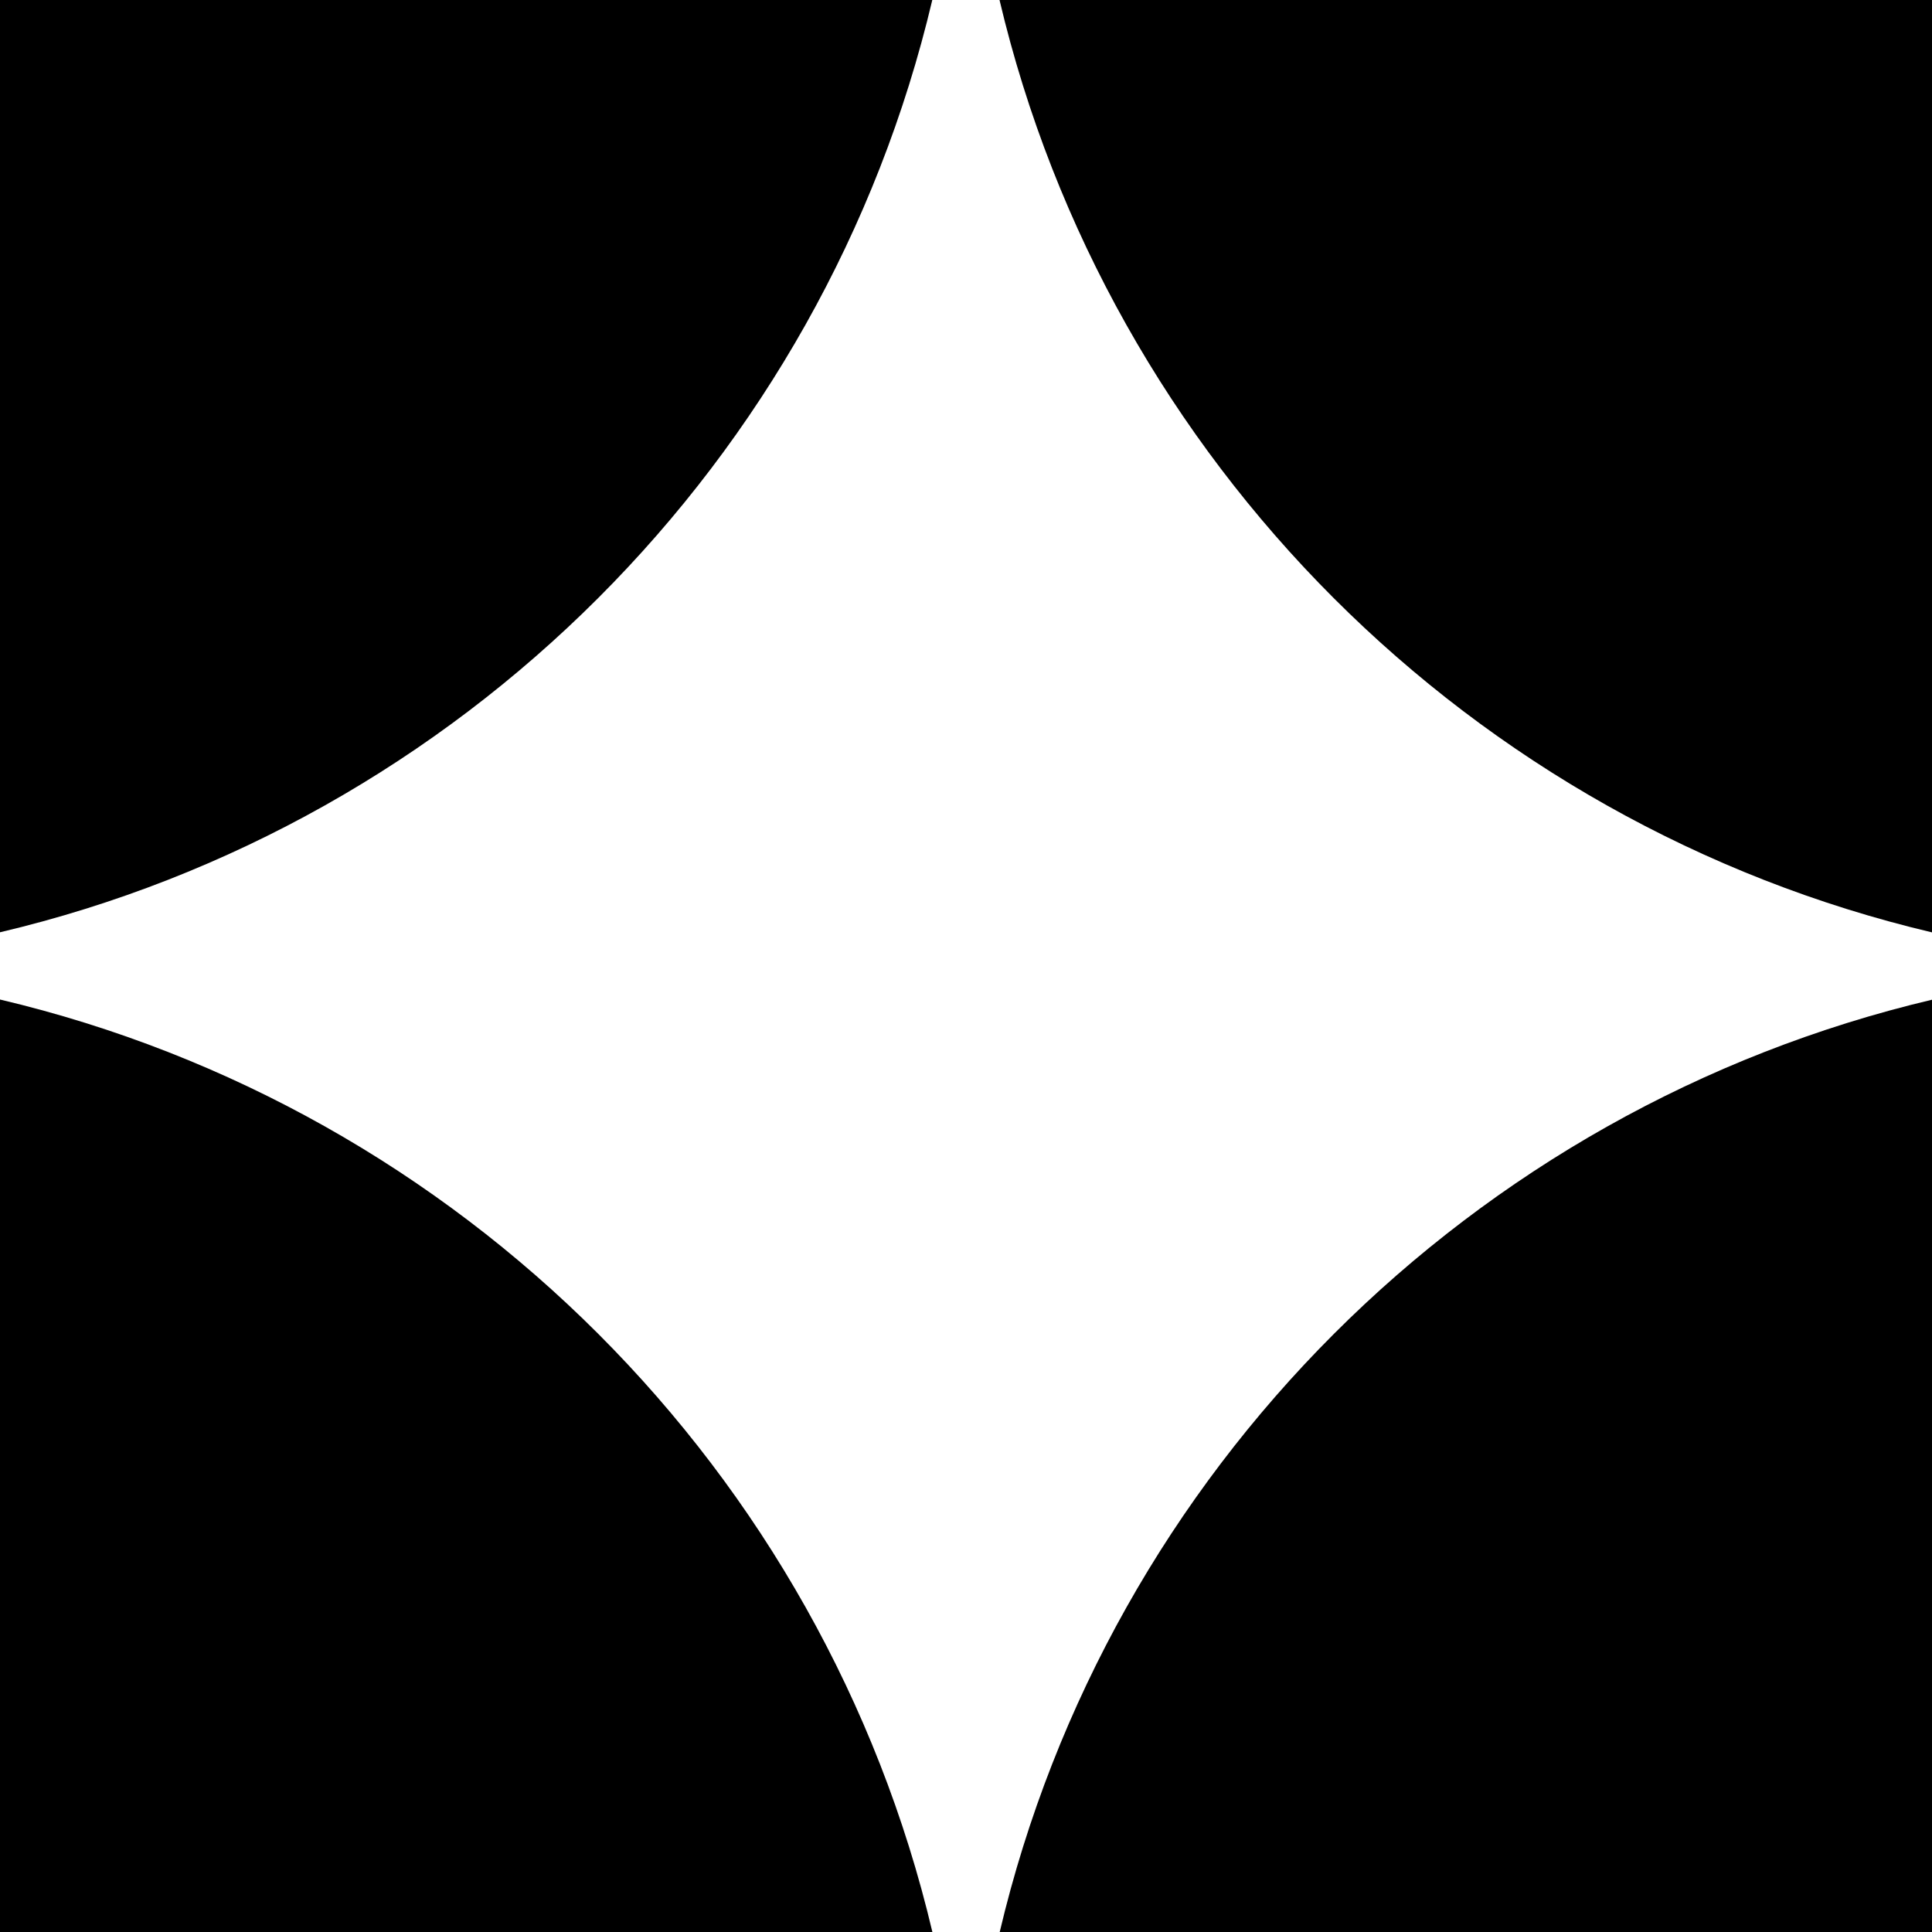
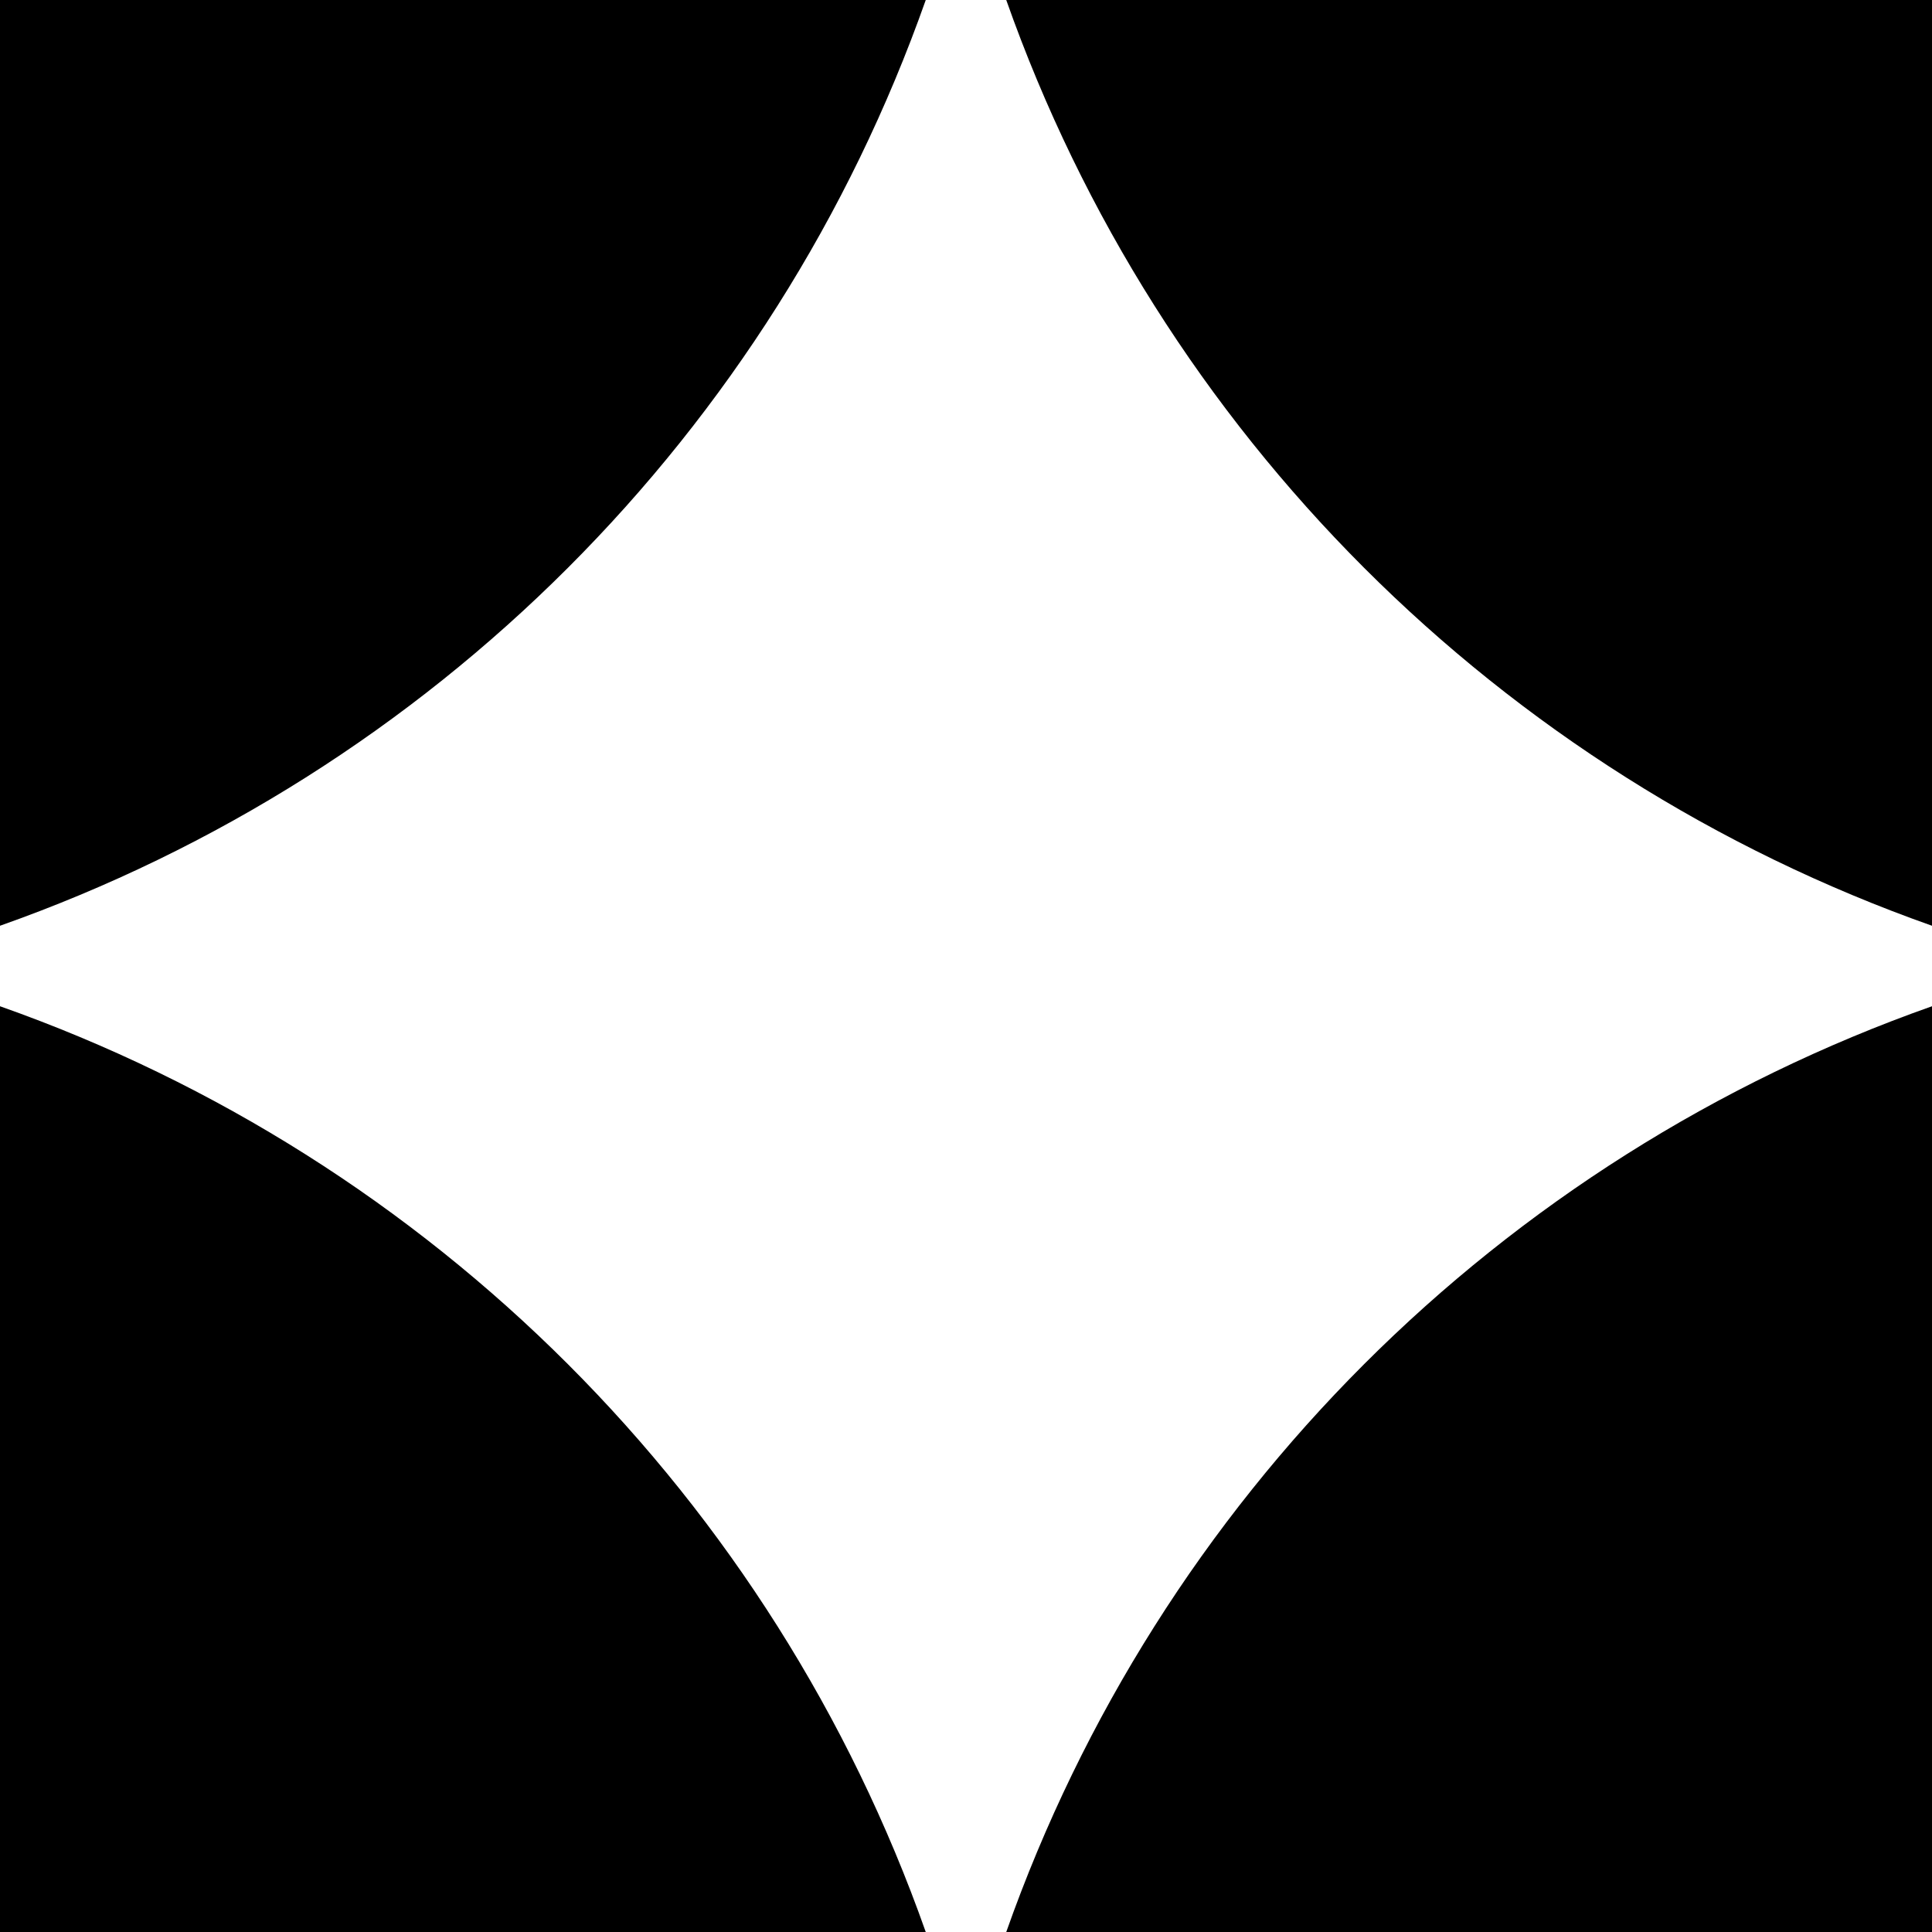
- <svg xmlns="http://www.w3.org/2000/svg" version="1.1" width="20" height="20">
-   <svg width="20" height="20" viewBox="0 0 20 20" fill="none">
-     <path fill-rule="evenodd" clip-rule="evenodd" d="M9.651 0H0V9.651C4.77 8.524 8.524 4.77 9.651 0ZM9.652 20H0V10.347C4.77 11.474 8.525 15.229 9.652 20ZM20 10.349V20H10.349C11.476 15.23 15.23 11.476 20 10.349ZM20 9.652V0H10.347C11.474 4.77 15.229 8.525 20 9.652Z" fill="black" />
+ <svg xmlns="http://www.w3.org/2000/svg" version="1.1" width="48" height="48">
+   <svg width="48" height="48" viewBox="0 0 48 48" fill="none">
+     <path d="M23 0H0V23C10.75 19.206 19.206 10.75 23 0Z" fill="black" />
+     <path d="M48 23V0H25C28.794 10.75 37.25 19.206 48 23Z" fill="black" />
+     <path d="M48 48L25 48C28.794 37.25 37.25 28.794 48 25L48 48Z" fill="black" />
+     <path d="M0 25V48H23C19.206 37.25 10.75 28.794 0 25Z" fill="black" />
  </svg>
  <style>@media (prefers-color-scheme: light) { :root { filter: none; } }
@media (prefers-color-scheme: dark) { :root { filter: invert(100%); } }
</style>
</svg>
